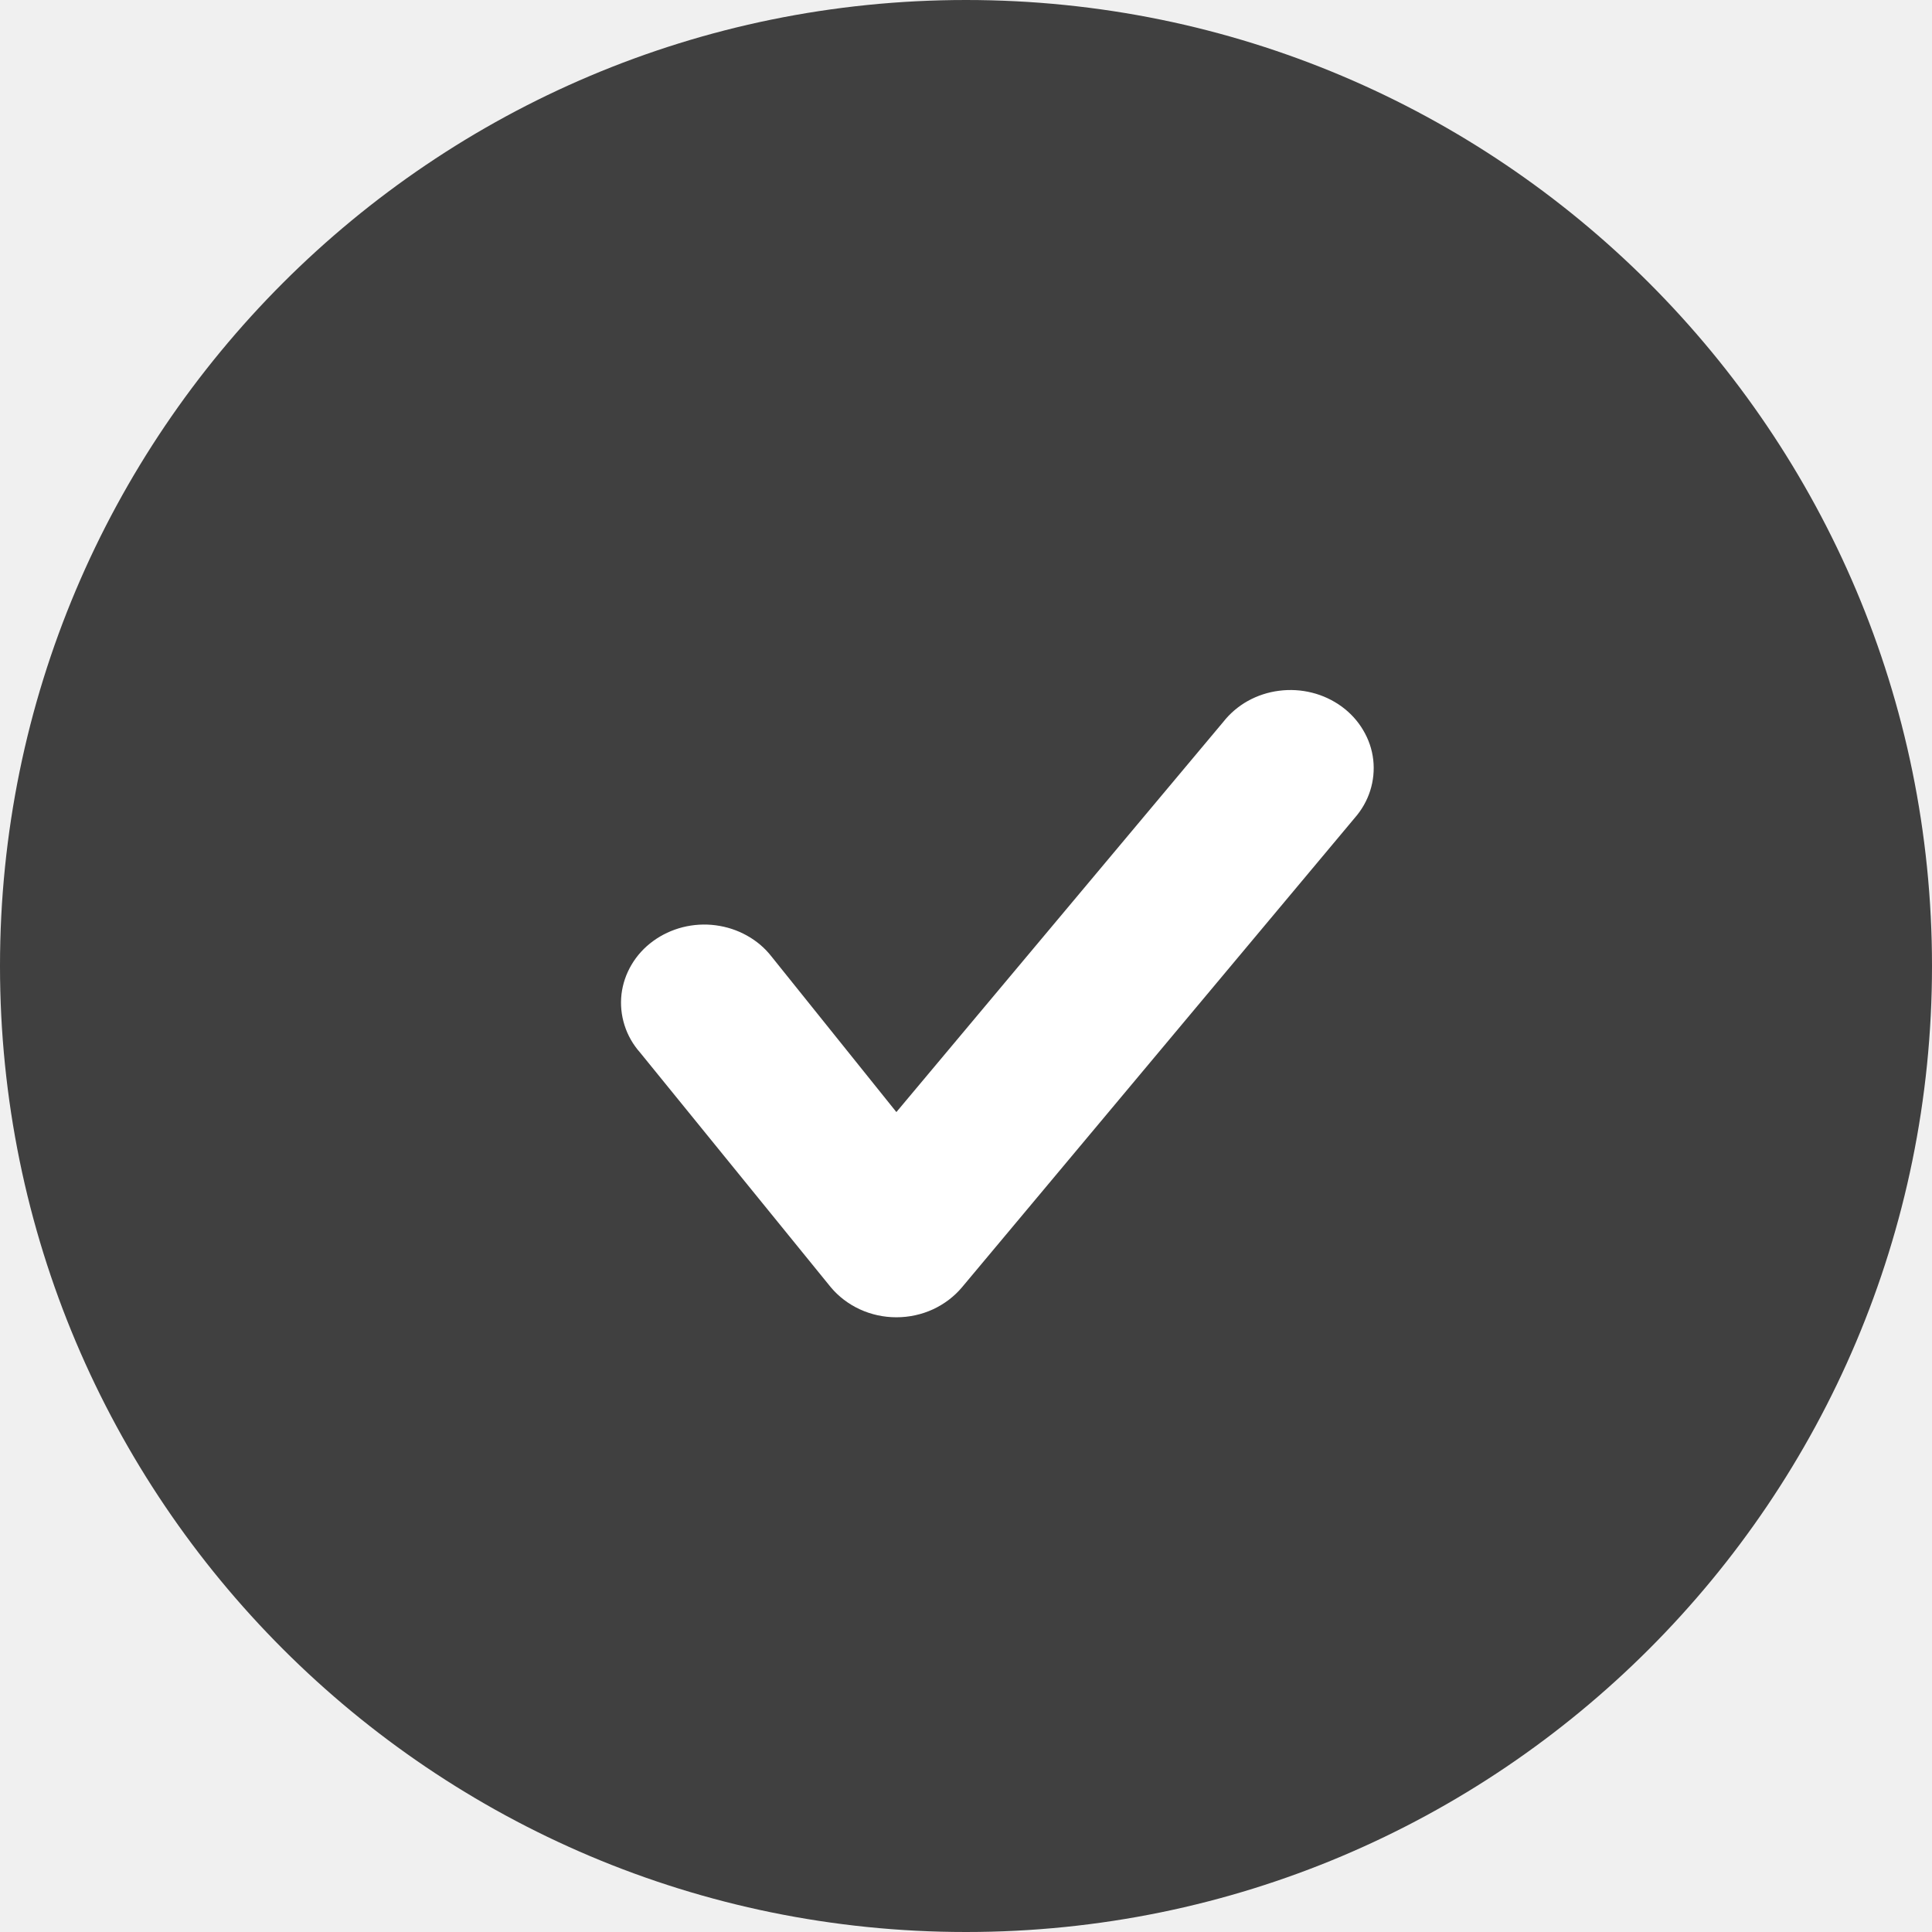
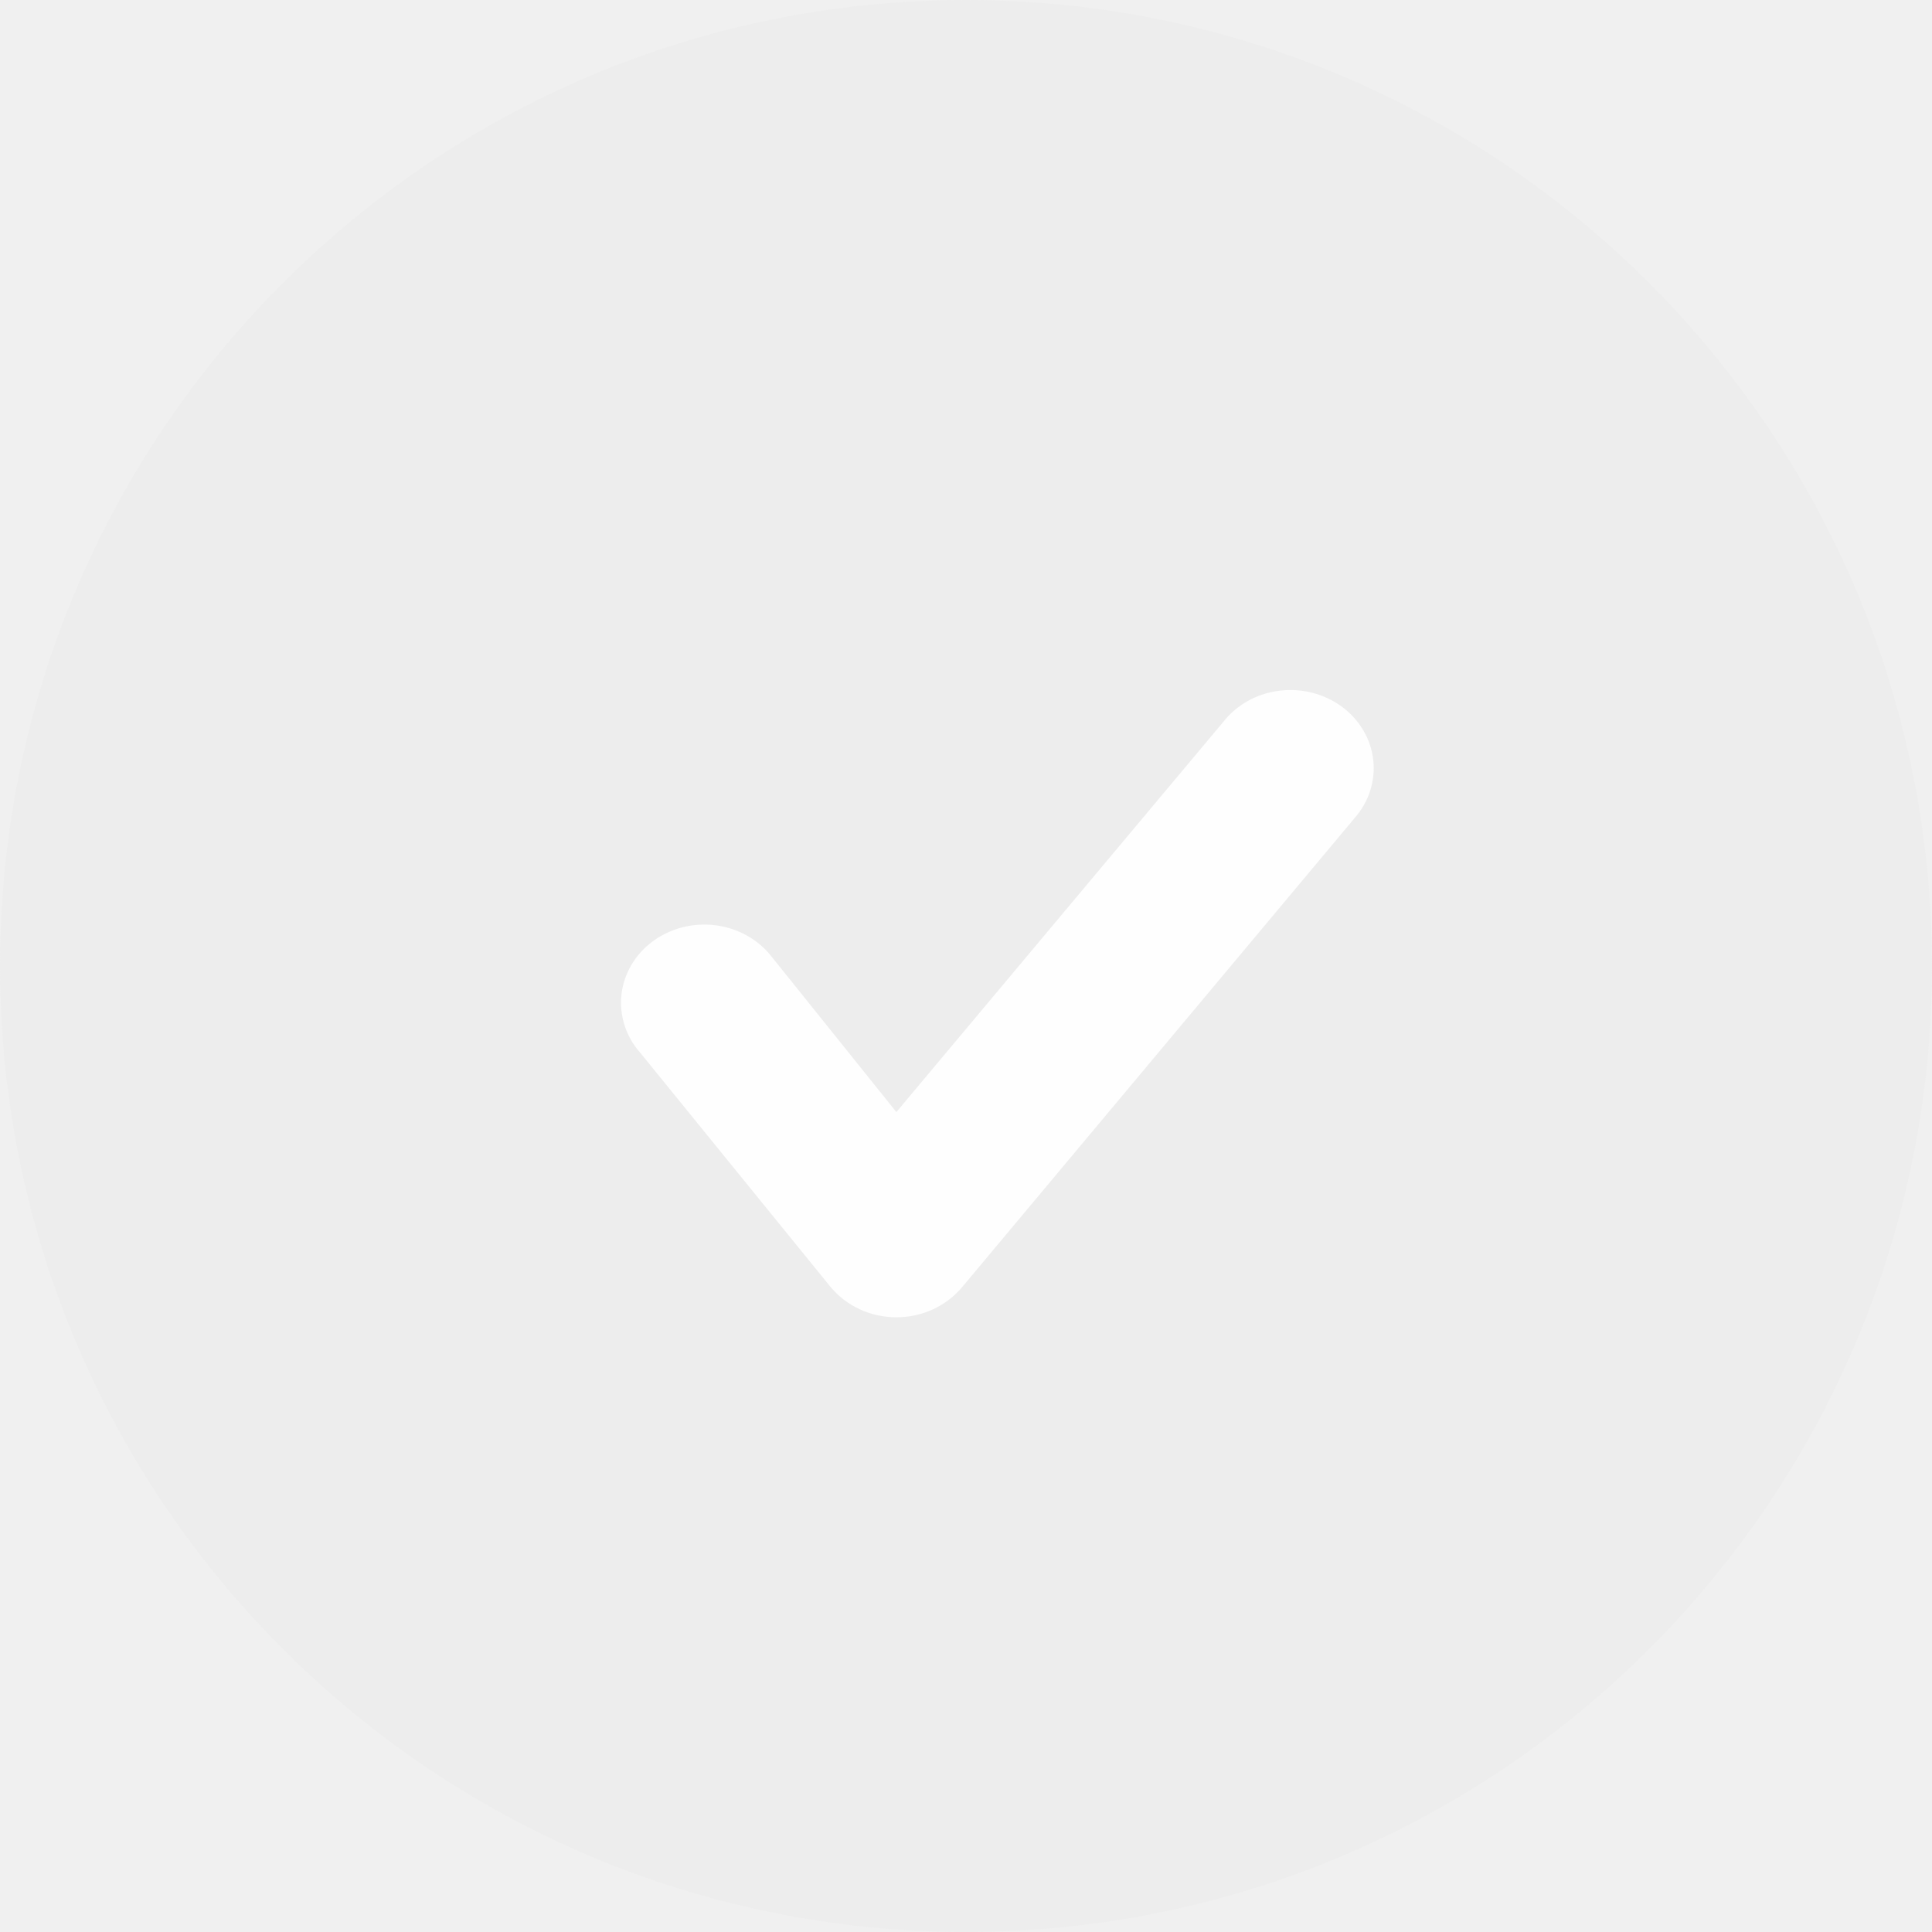
<svg xmlns="http://www.w3.org/2000/svg" width="28" height="28" viewBox="0 0 28 28" fill="none">
-   <circle cx="14" cy="14" r="14" fill="#404040" />
-   <path d="M12.991 19.091C12.808 19.091 12.627 19.052 12.462 18.976C12.297 18.9 12.153 18.79 12.04 18.655L9.277 15.255C9.174 15.139 9.097 15.004 9.051 14.858C9.005 14.713 8.99 14.561 9.007 14.41C9.025 14.259 9.074 14.114 9.153 13.981C9.231 13.849 9.337 13.732 9.465 13.639C9.592 13.546 9.738 13.478 9.894 13.438C10.05 13.399 10.212 13.389 10.372 13.41C10.532 13.431 10.686 13.481 10.825 13.559C10.964 13.636 11.085 13.739 11.18 13.861L12.991 16.117L17.729 10.462C17.825 10.34 17.945 10.237 18.084 10.159C18.223 10.082 18.377 10.031 18.537 10.011C18.697 9.99 18.86 10 19.015 10.039C19.171 10.078 19.317 10.147 19.445 10.24C19.572 10.333 19.678 10.449 19.756 10.582C19.835 10.714 19.885 10.86 19.902 11.011C19.919 11.161 19.904 11.314 19.858 11.459C19.812 11.604 19.735 11.739 19.632 11.856L13.943 18.655C13.83 18.79 13.685 18.9 13.521 18.976C13.356 19.052 13.175 19.091 12.991 19.091Z" fill="white" />
+   <circle cx="14" cy="14" r="14" fill="#E4E4E4" fill-opacity="0.2" />
+   <path d="M12.991 19.091C12.808 19.091 12.627 19.052 12.462 18.976C12.297 18.9 12.153 18.79 12.04 18.655L9.277 15.255C9.174 15.139 9.097 15.004 9.051 14.858C9.005 14.713 8.99 14.561 9.007 14.41C9.025 14.259 9.074 14.114 9.153 13.981C9.231 13.849 9.337 13.732 9.465 13.639C9.592 13.546 9.738 13.478 9.894 13.438C10.05 13.399 10.212 13.389 10.372 13.41C10.532 13.431 10.686 13.481 10.825 13.559C10.964 13.636 11.085 13.739 11.18 13.861L12.991 16.117L17.729 10.462C17.825 10.34 17.945 10.237 18.084 10.159C18.223 10.082 18.377 10.031 18.537 10.011C18.697 9.99 18.86 10 19.015 10.039C19.171 10.078 19.317 10.147 19.445 10.24C19.572 10.333 19.678 10.449 19.756 10.582C19.835 10.714 19.885 10.86 19.902 11.011C19.919 11.161 19.904 11.314 19.858 11.459C19.812 11.604 19.735 11.739 19.632 11.856L13.943 18.655C13.83 18.79 13.685 18.9 13.521 18.976C13.356 19.052 13.175 19.091 12.991 19.091Z" fill="#FEFEFE" />
</svg>
